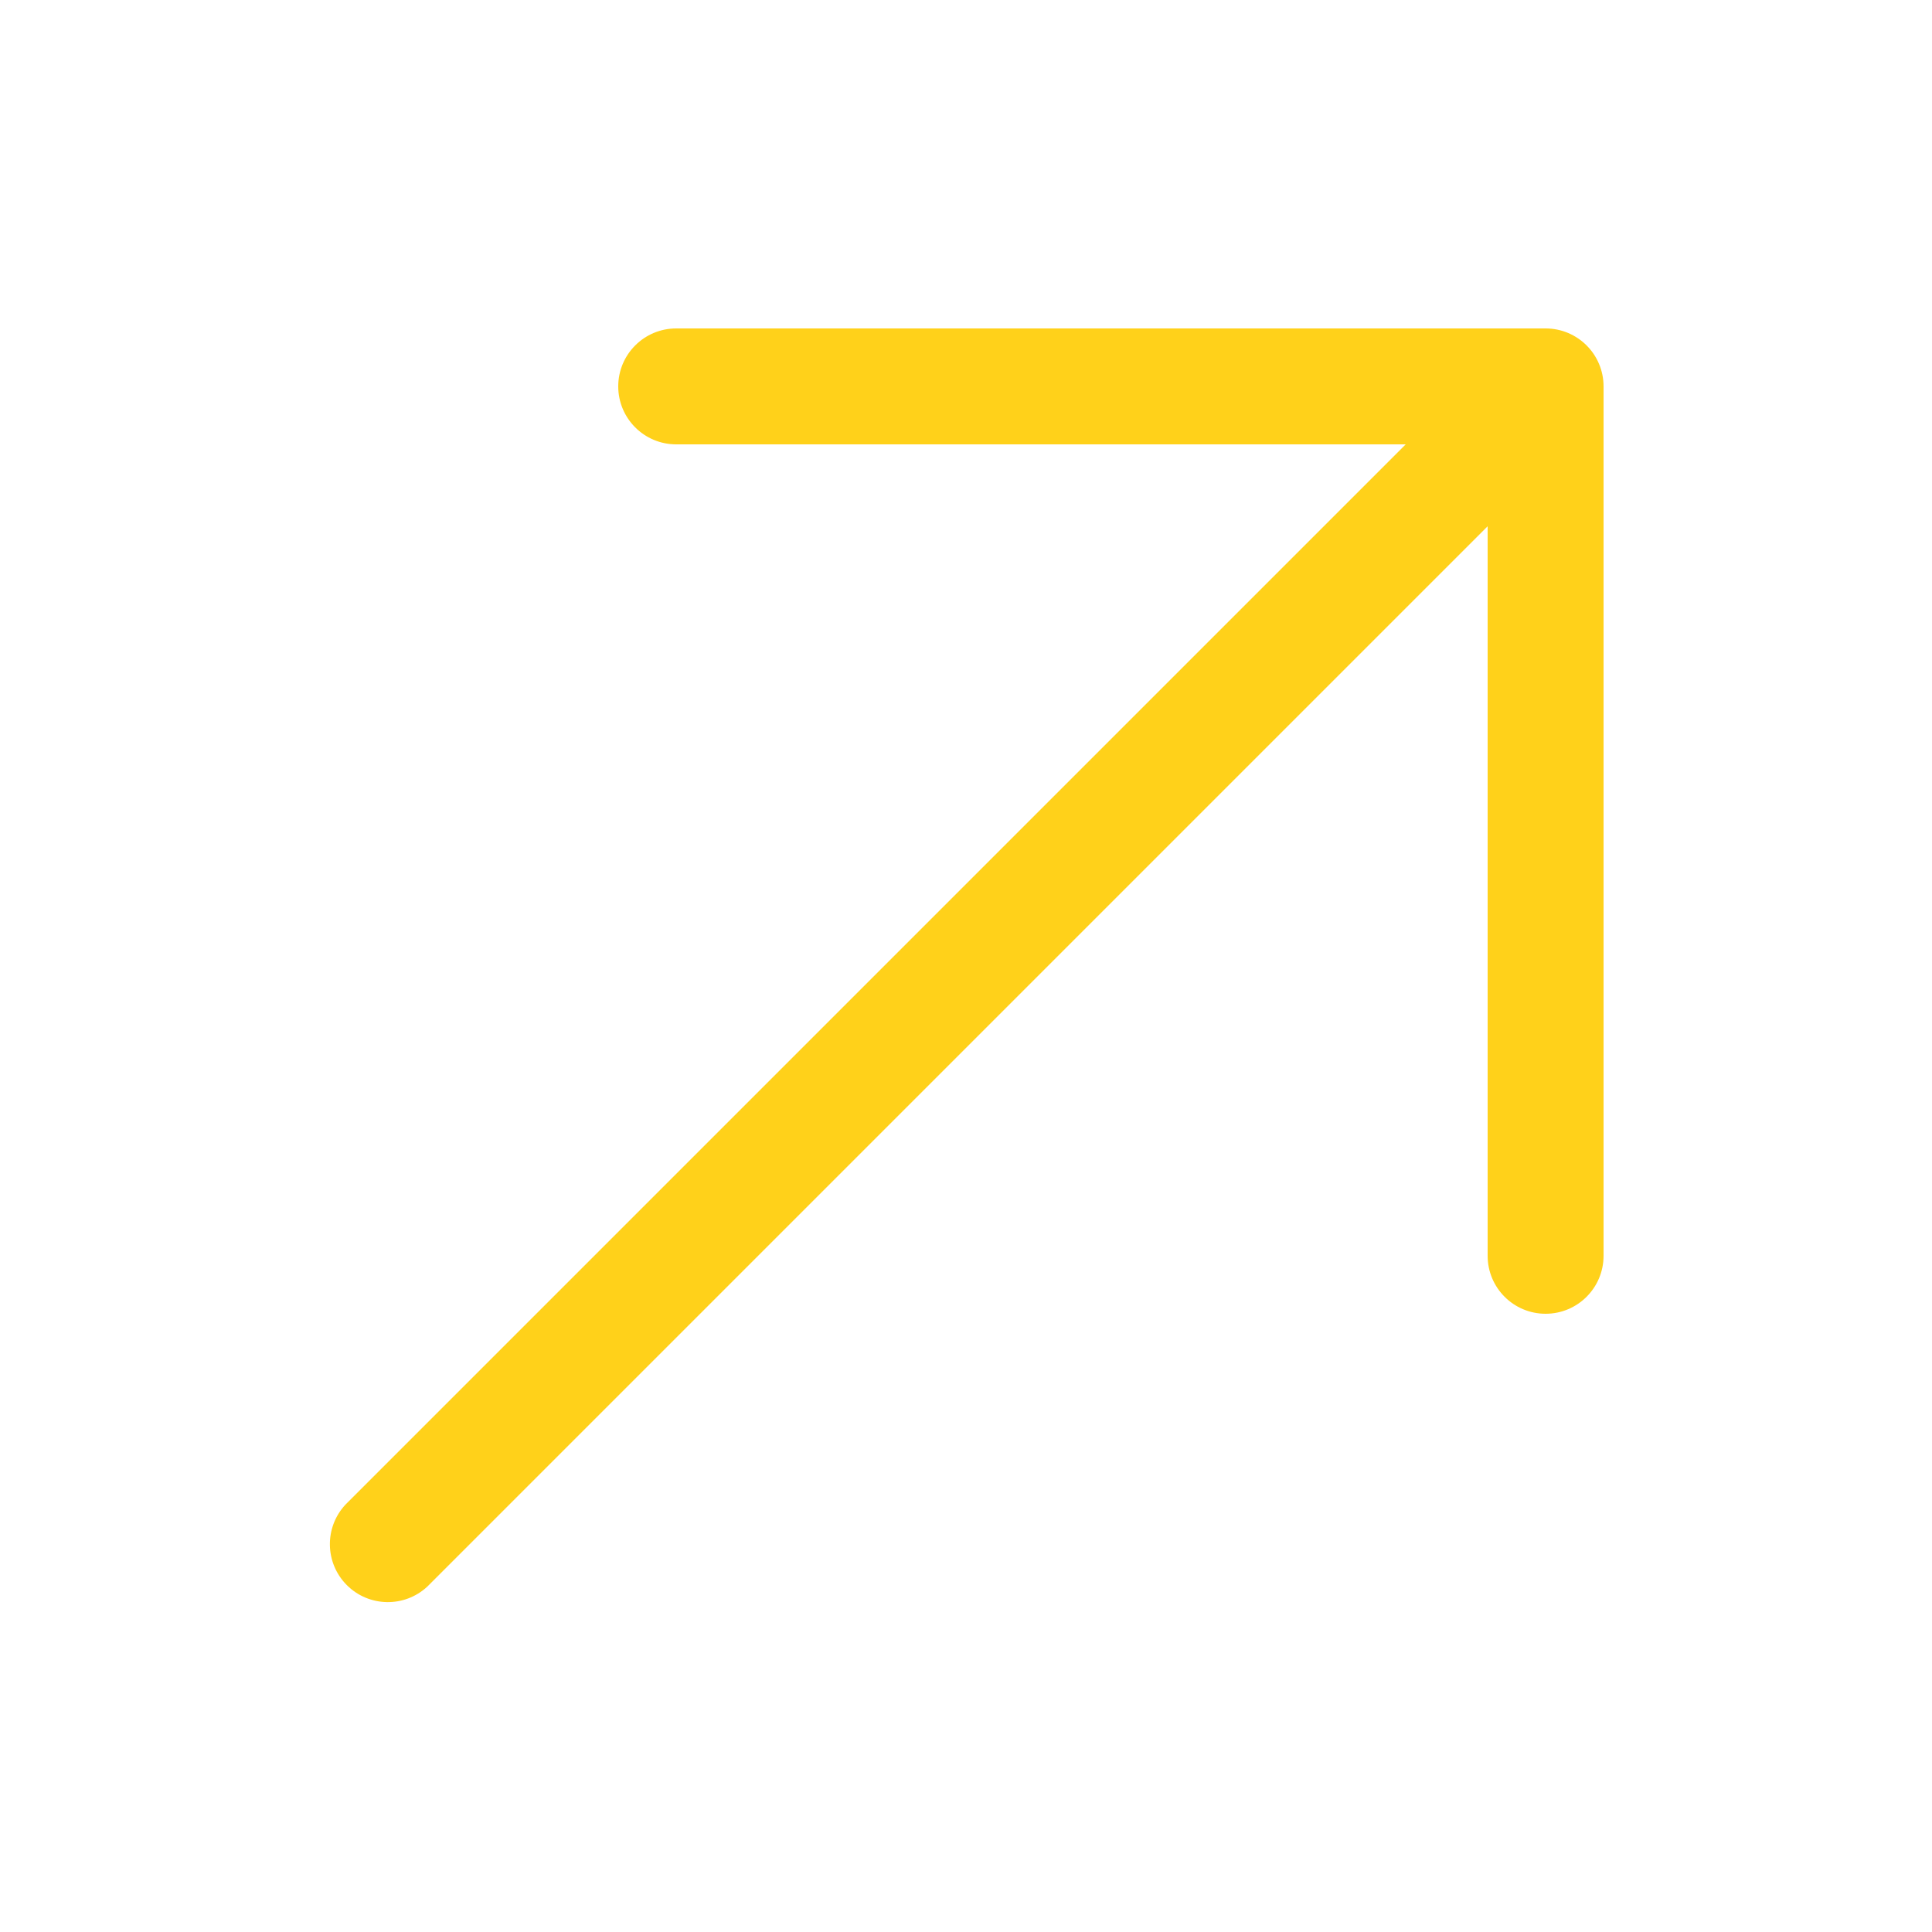
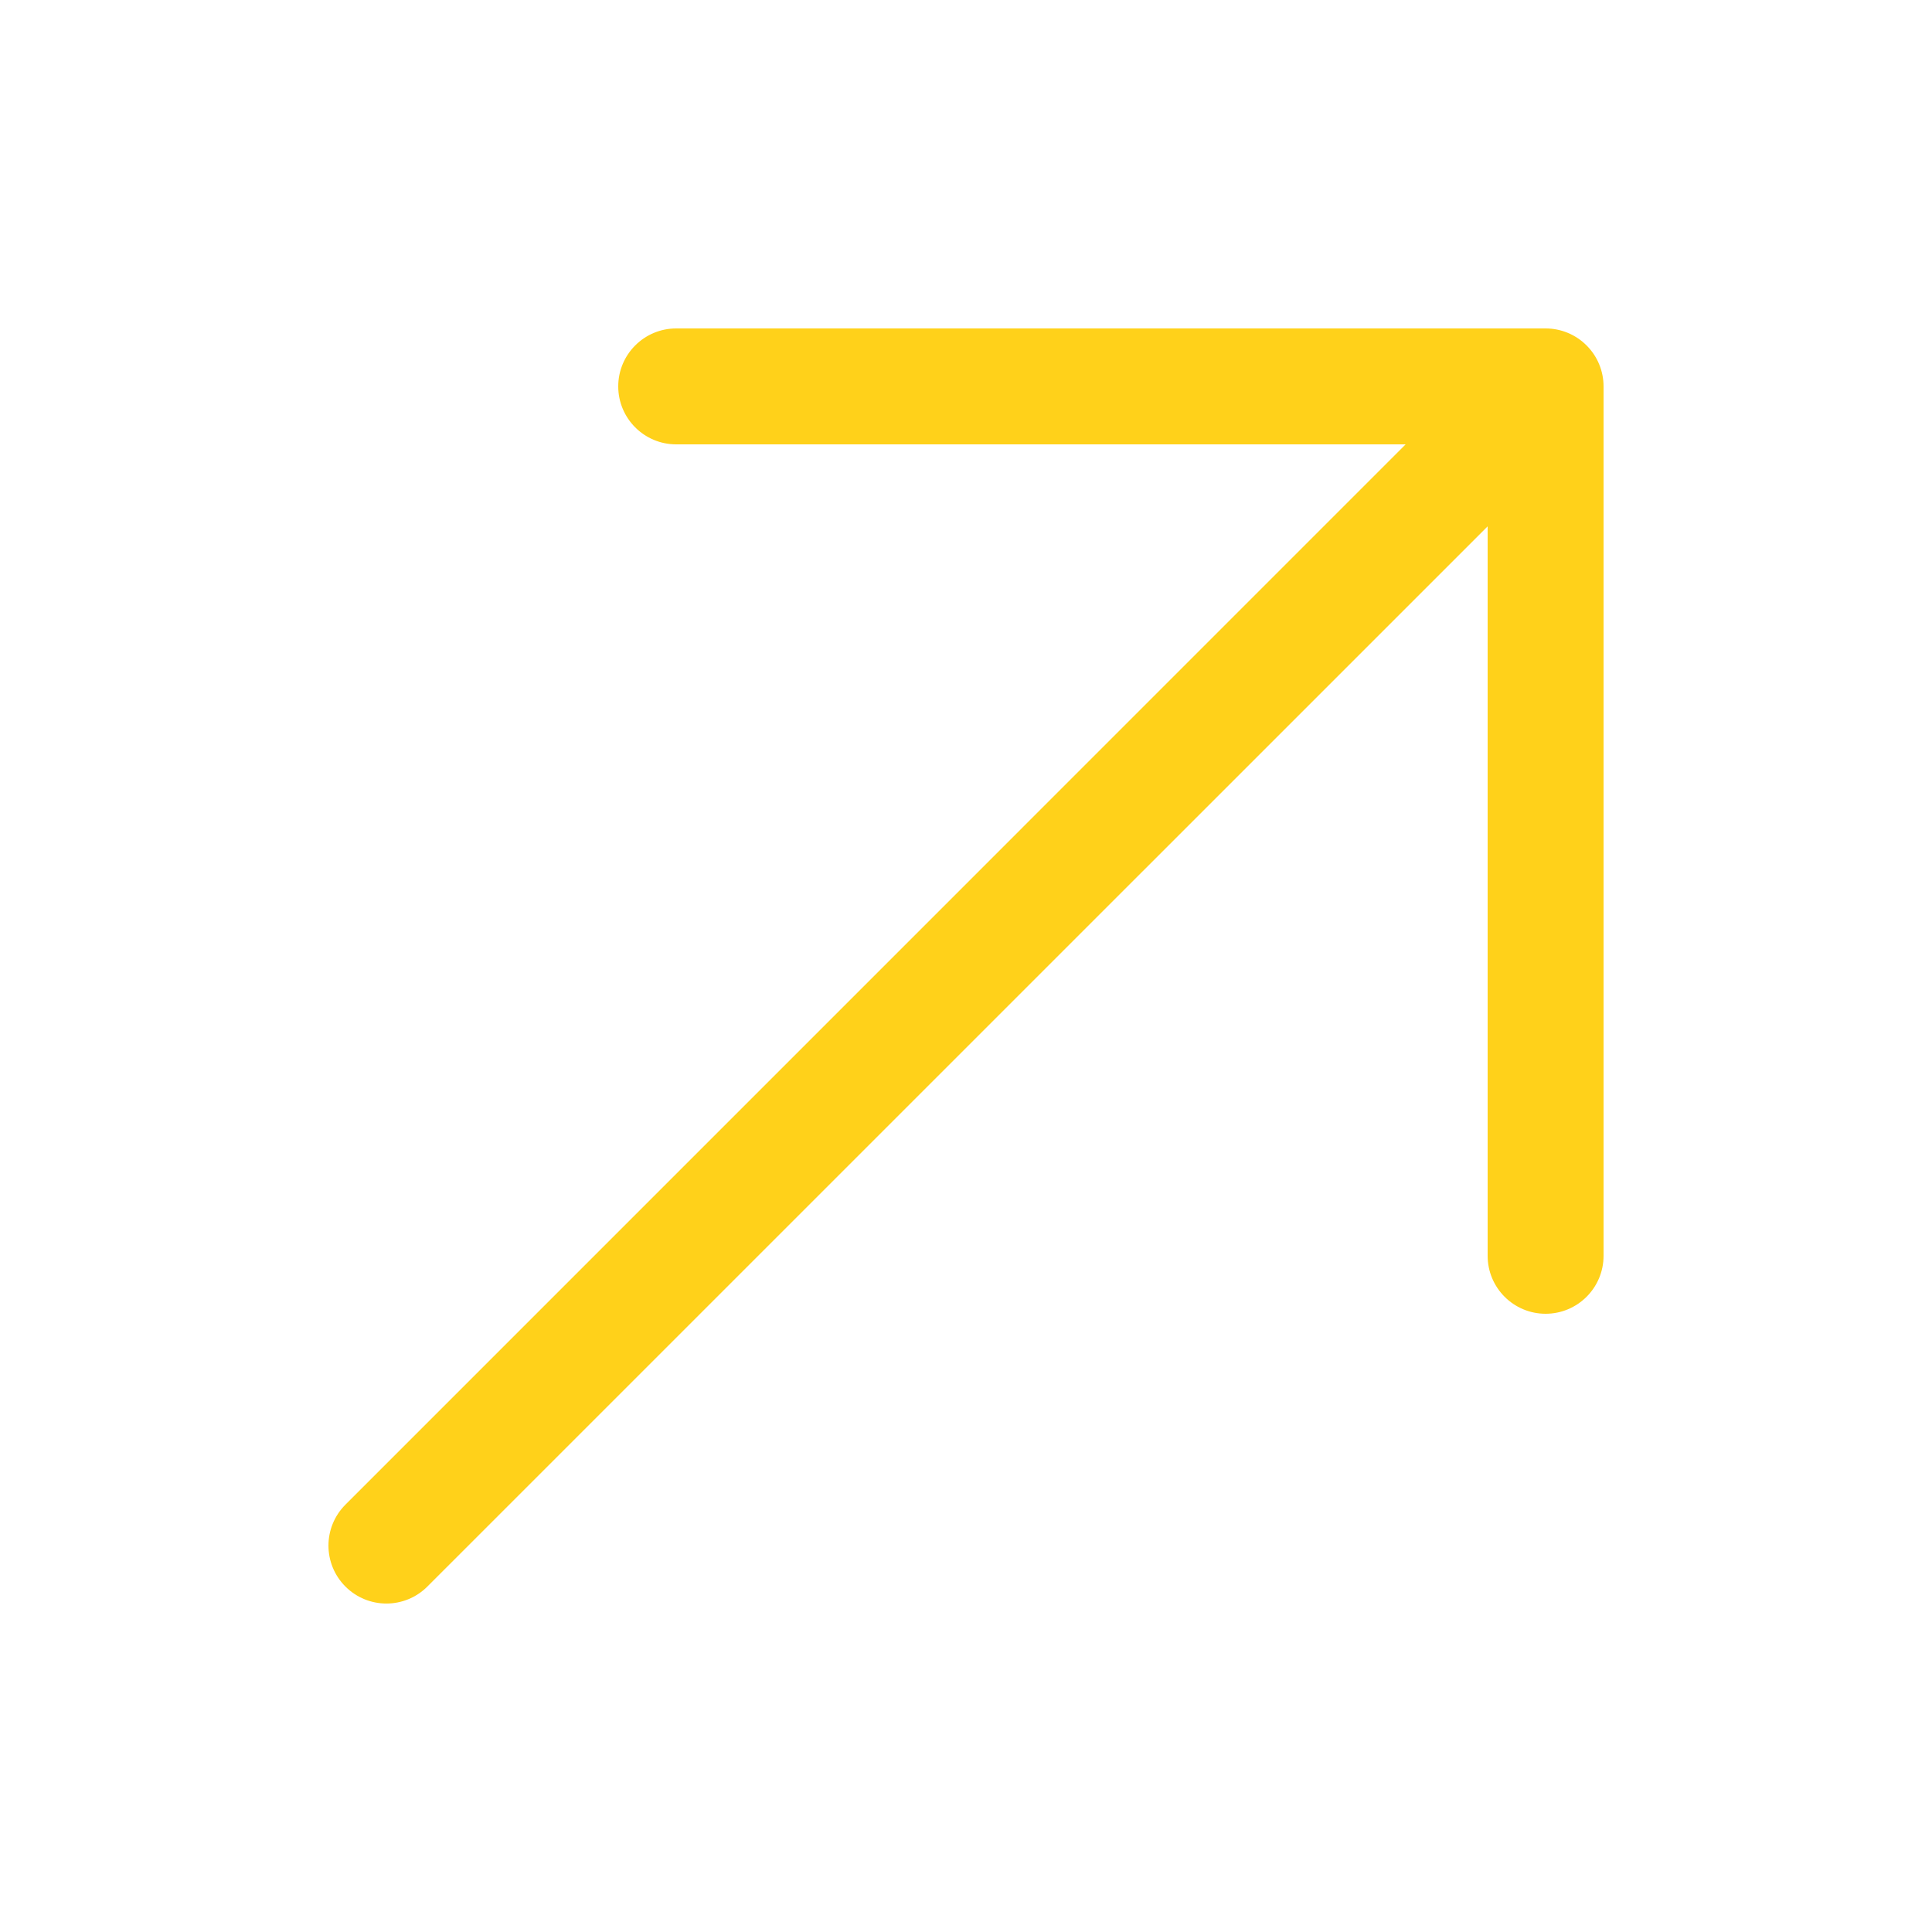
- <svg xmlns="http://www.w3.org/2000/svg" width="25" height="25" fill="none">
-   <path fill-rule="evenodd" clip-rule="evenodd" d="M8.75 4.25H20a.75.75 0 0 1 .75.75v11.25a.75.75 0 0 1-1.5 0V6.81L5.53 20.53a.75.75 0 0 1-1.06-1.06L18.19 5.75H8.75a.75.75 0 0 1 0-1.5Z" fill="#FFD11A" />
+ <svg xmlns="http://www.w3.org/2000/svg" width="25" height="25" viewBox="0 0 25 25" fill="none">
+   <path fill-rule="evenodd" clip-rule="evenodd" d="M8.75 4.25L20 4.25C20.199 4.25 20.39 4.329 20.53 4.47C20.671 4.61 20.75 4.801 20.75 5V16.25C20.75 16.664 20.414 17 20 17C19.586 17 19.25 16.664 19.25 16.25V6.811L5.53 20.53C5.237 20.823 4.763 20.823 4.47 20.53C4.177 20.237 4.177 19.763 4.47 19.47L18.189 5.75L8.75 5.75C8.336 5.75 8 5.414 8 5C8 4.586 8.336 4.25 8.75 4.25Z" fill="#FFD11A" />
</svg>
